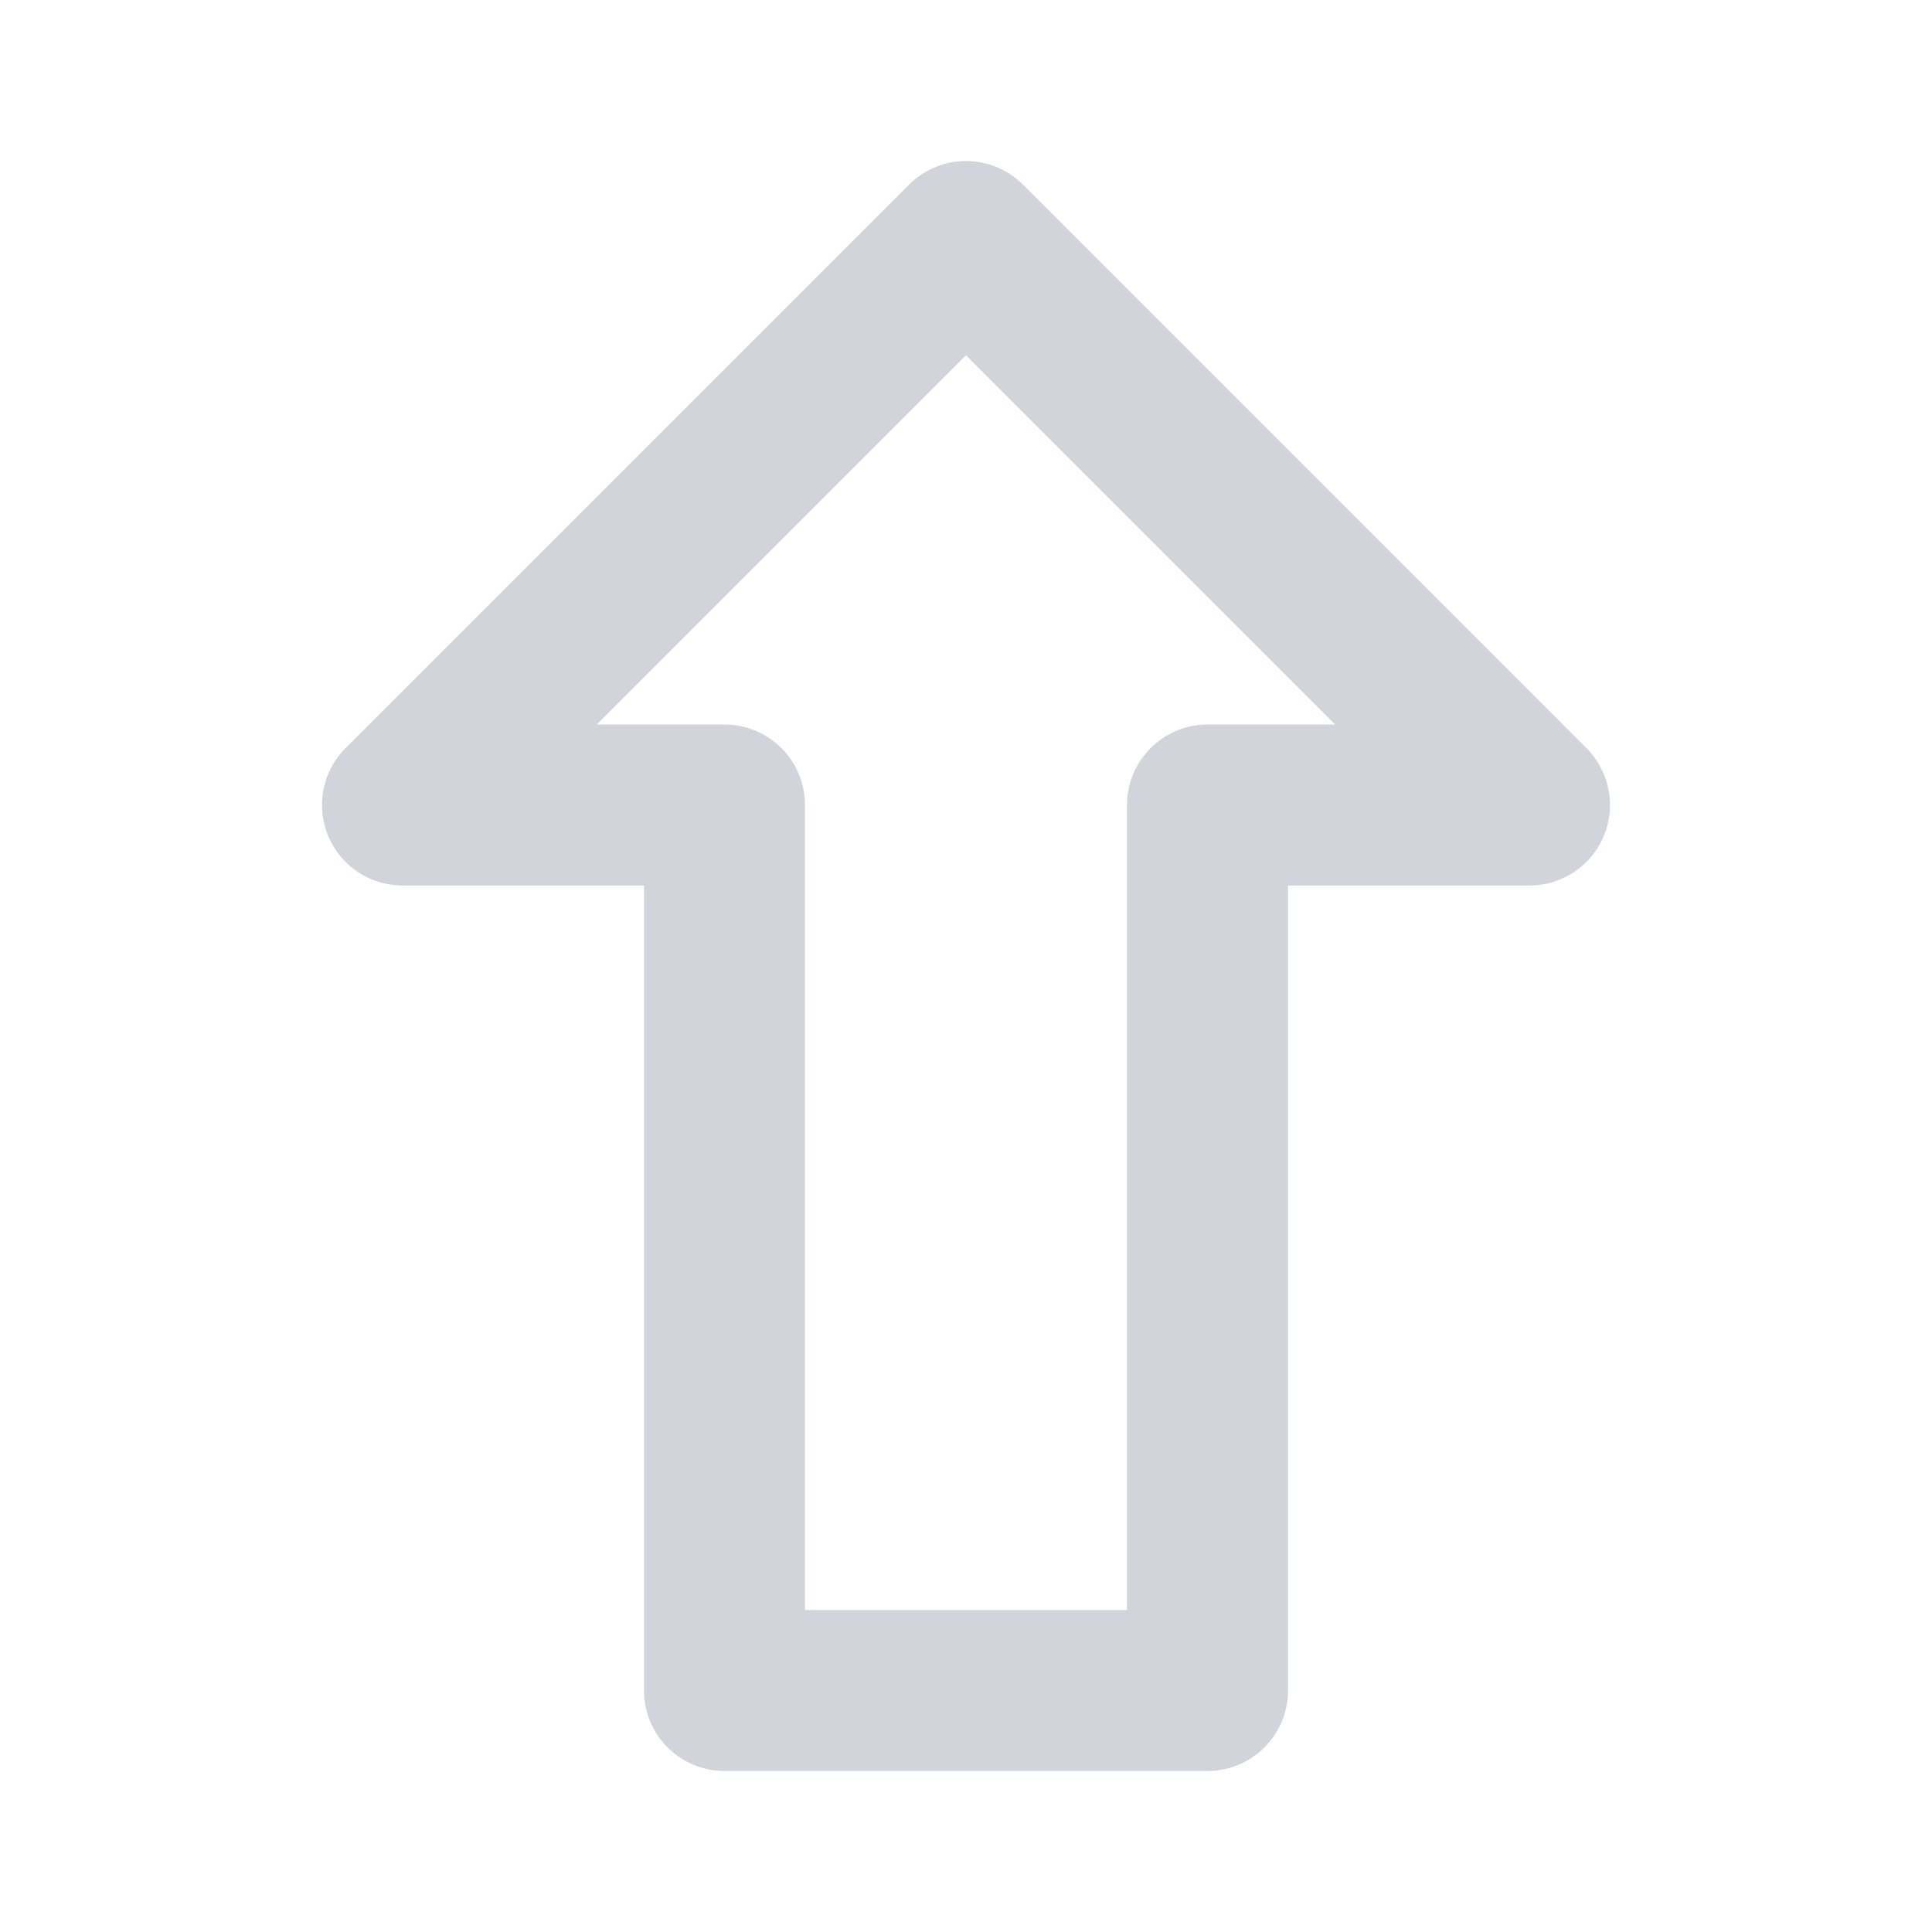
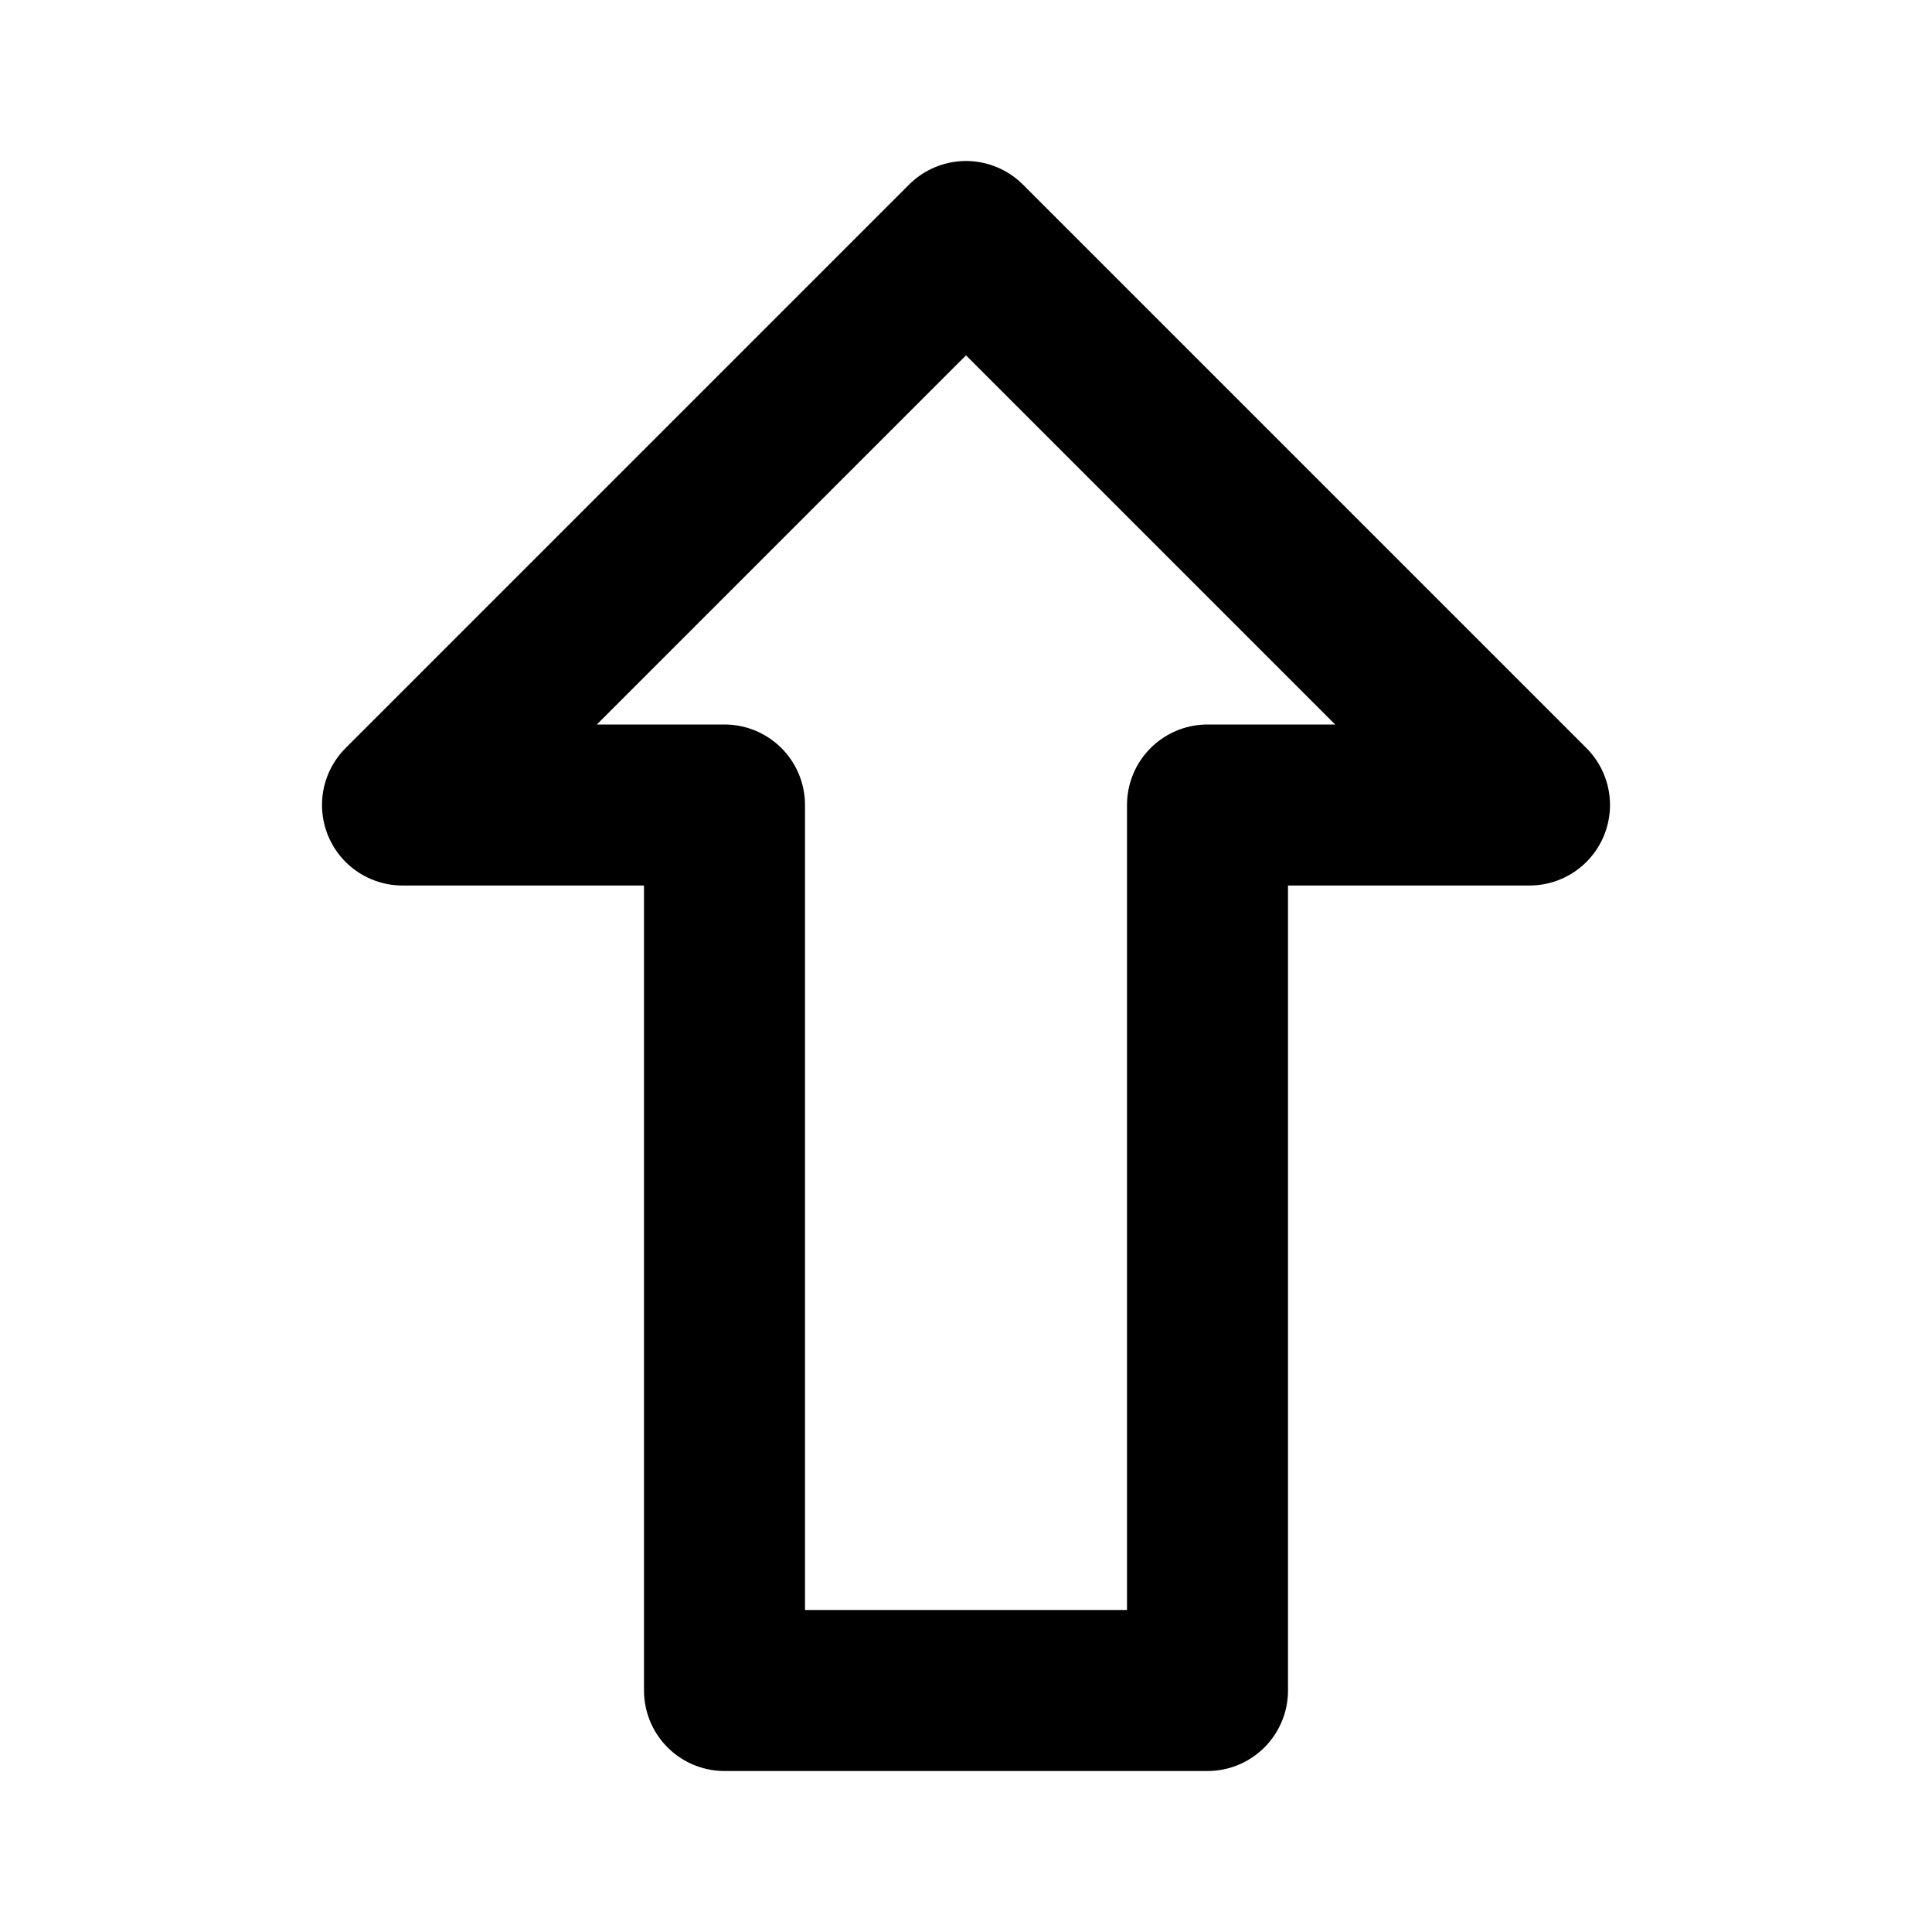
- <svg xmlns="http://www.w3.org/2000/svg" width="24" height="24" viewBox="0 0 24 24" fill="none" stroke="#d1d5db" stroke-width="2" stroke-linecap="round" stroke-linejoin="round">
+ <svg xmlns="http://www.w3.org/2000/svg" width="24" height="24" viewBox="0 0 24 24" fill="none" stroke="currentColor" stroke-width="2" stroke-linecap="round" stroke-linejoin="round">
  <path d="M9 21V10H5l7-7 7 7h-4v11z" />
</svg>
